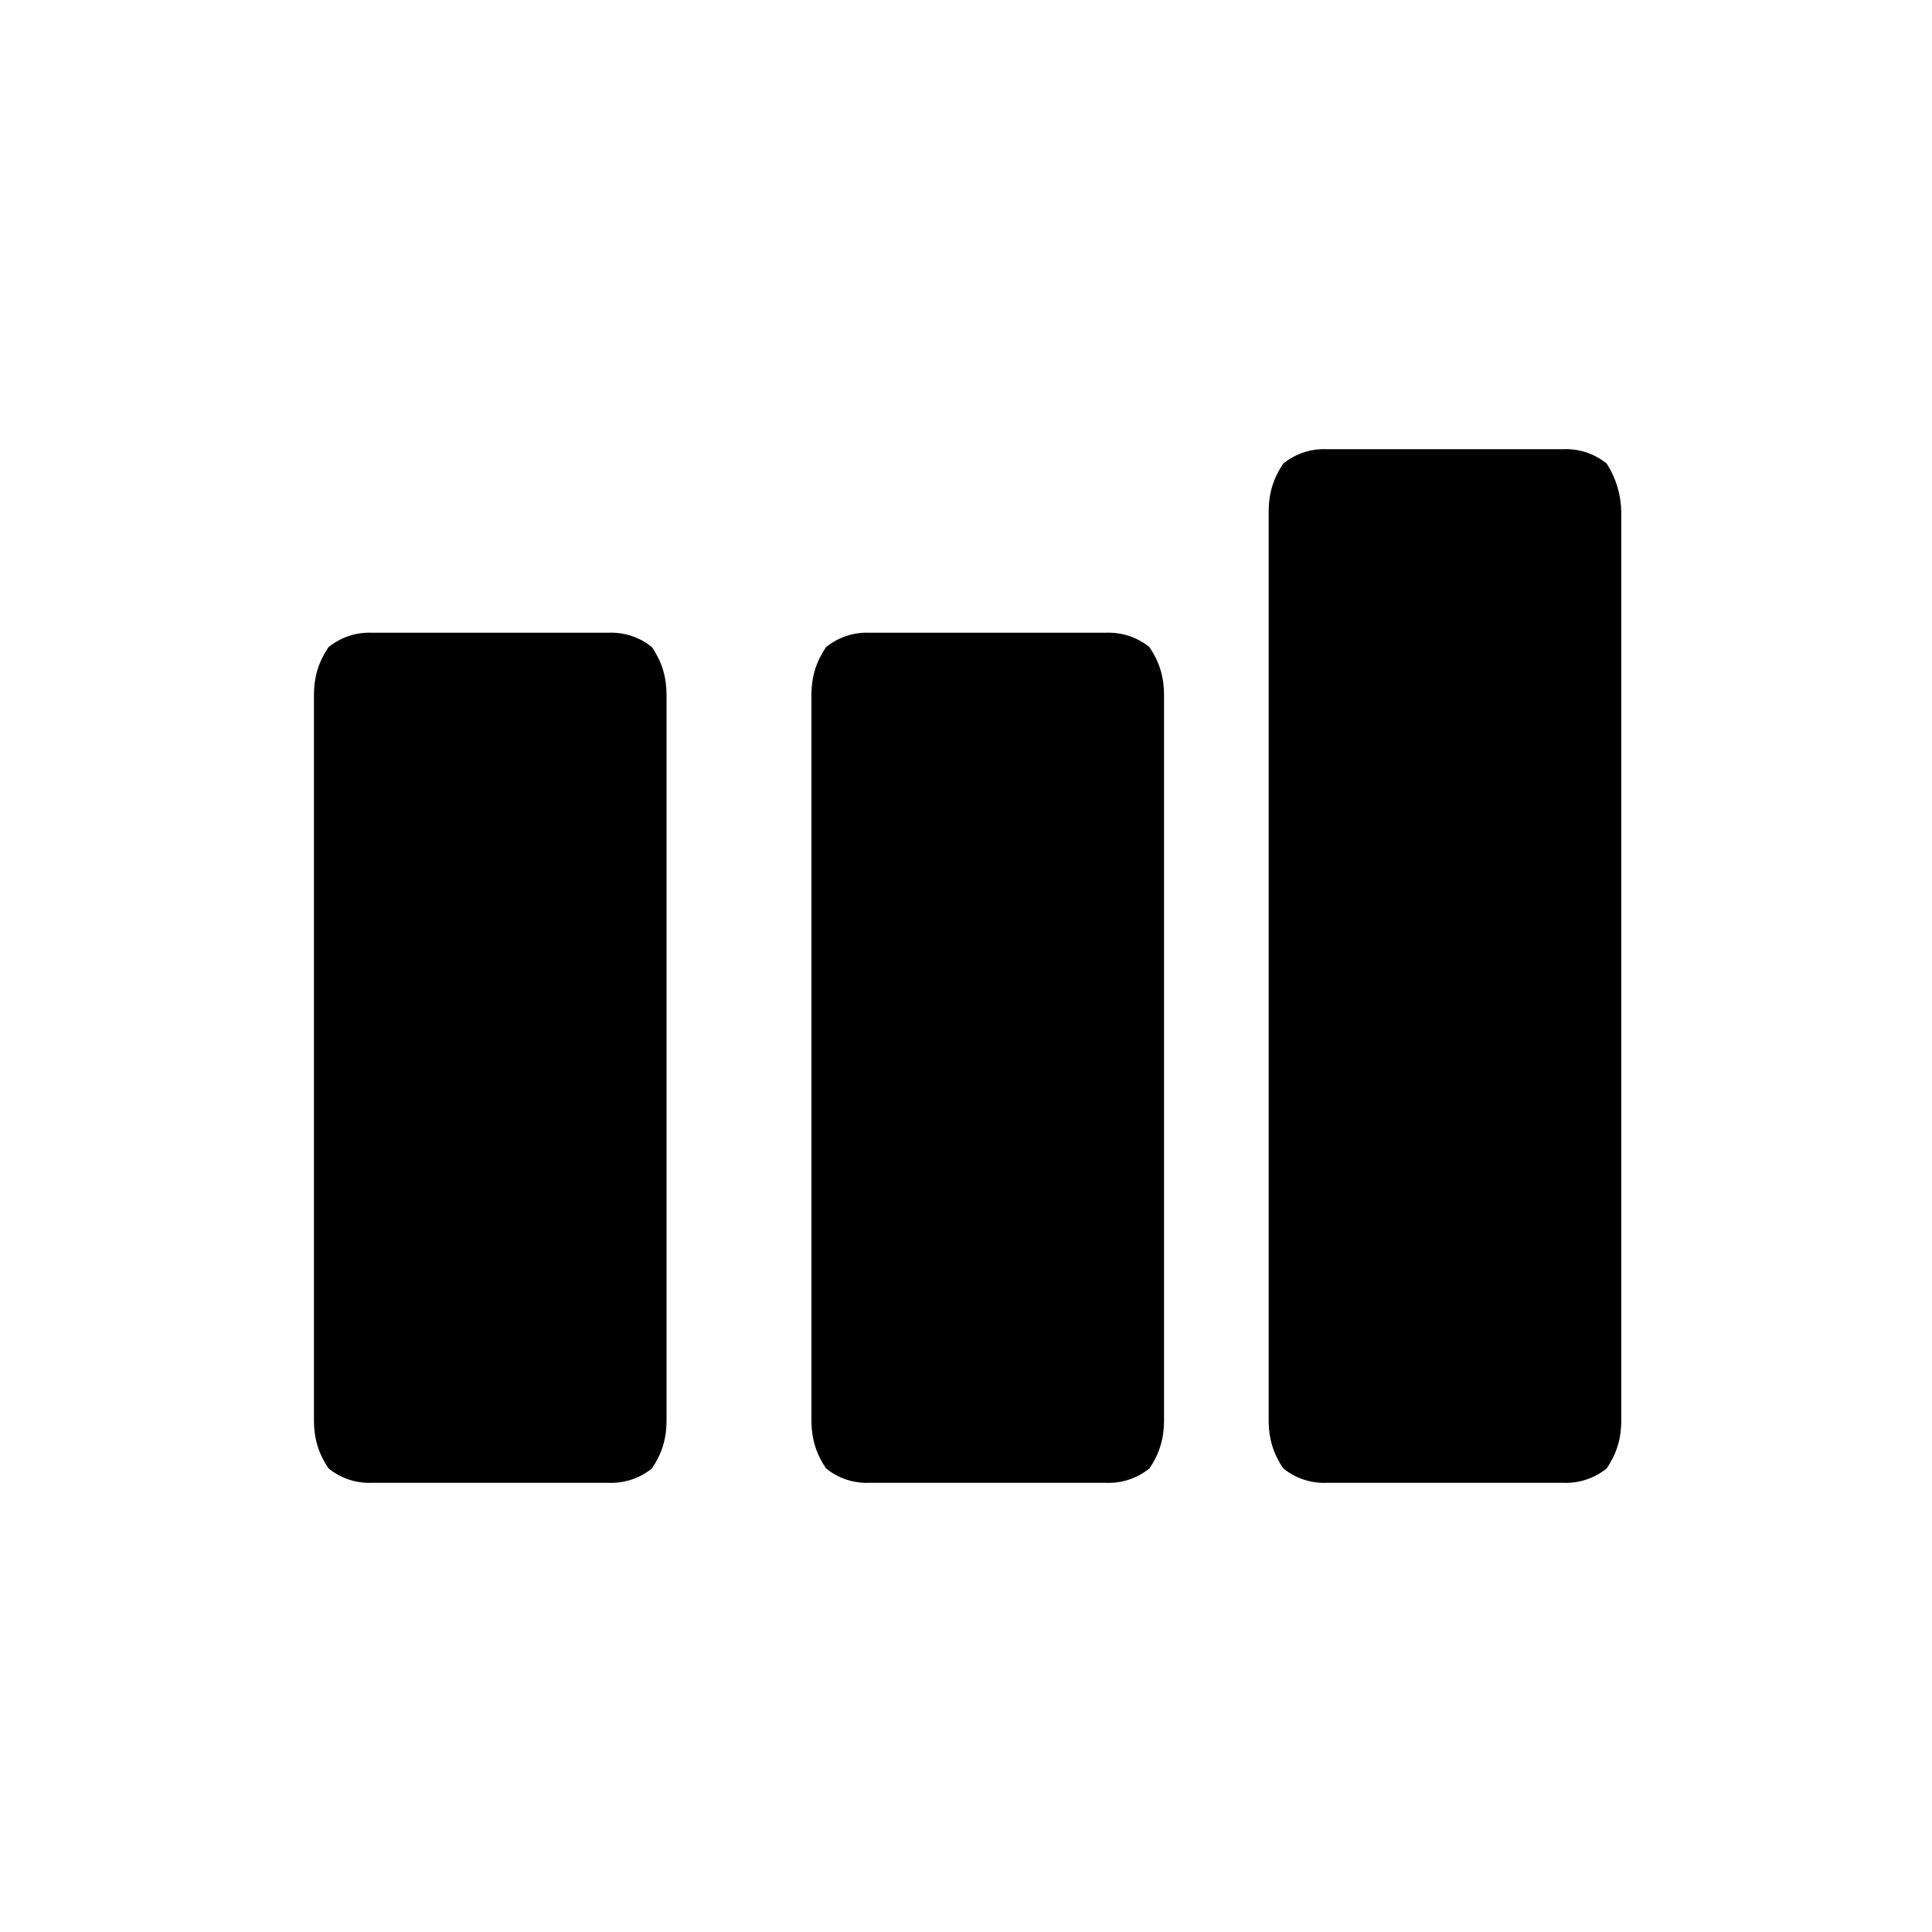
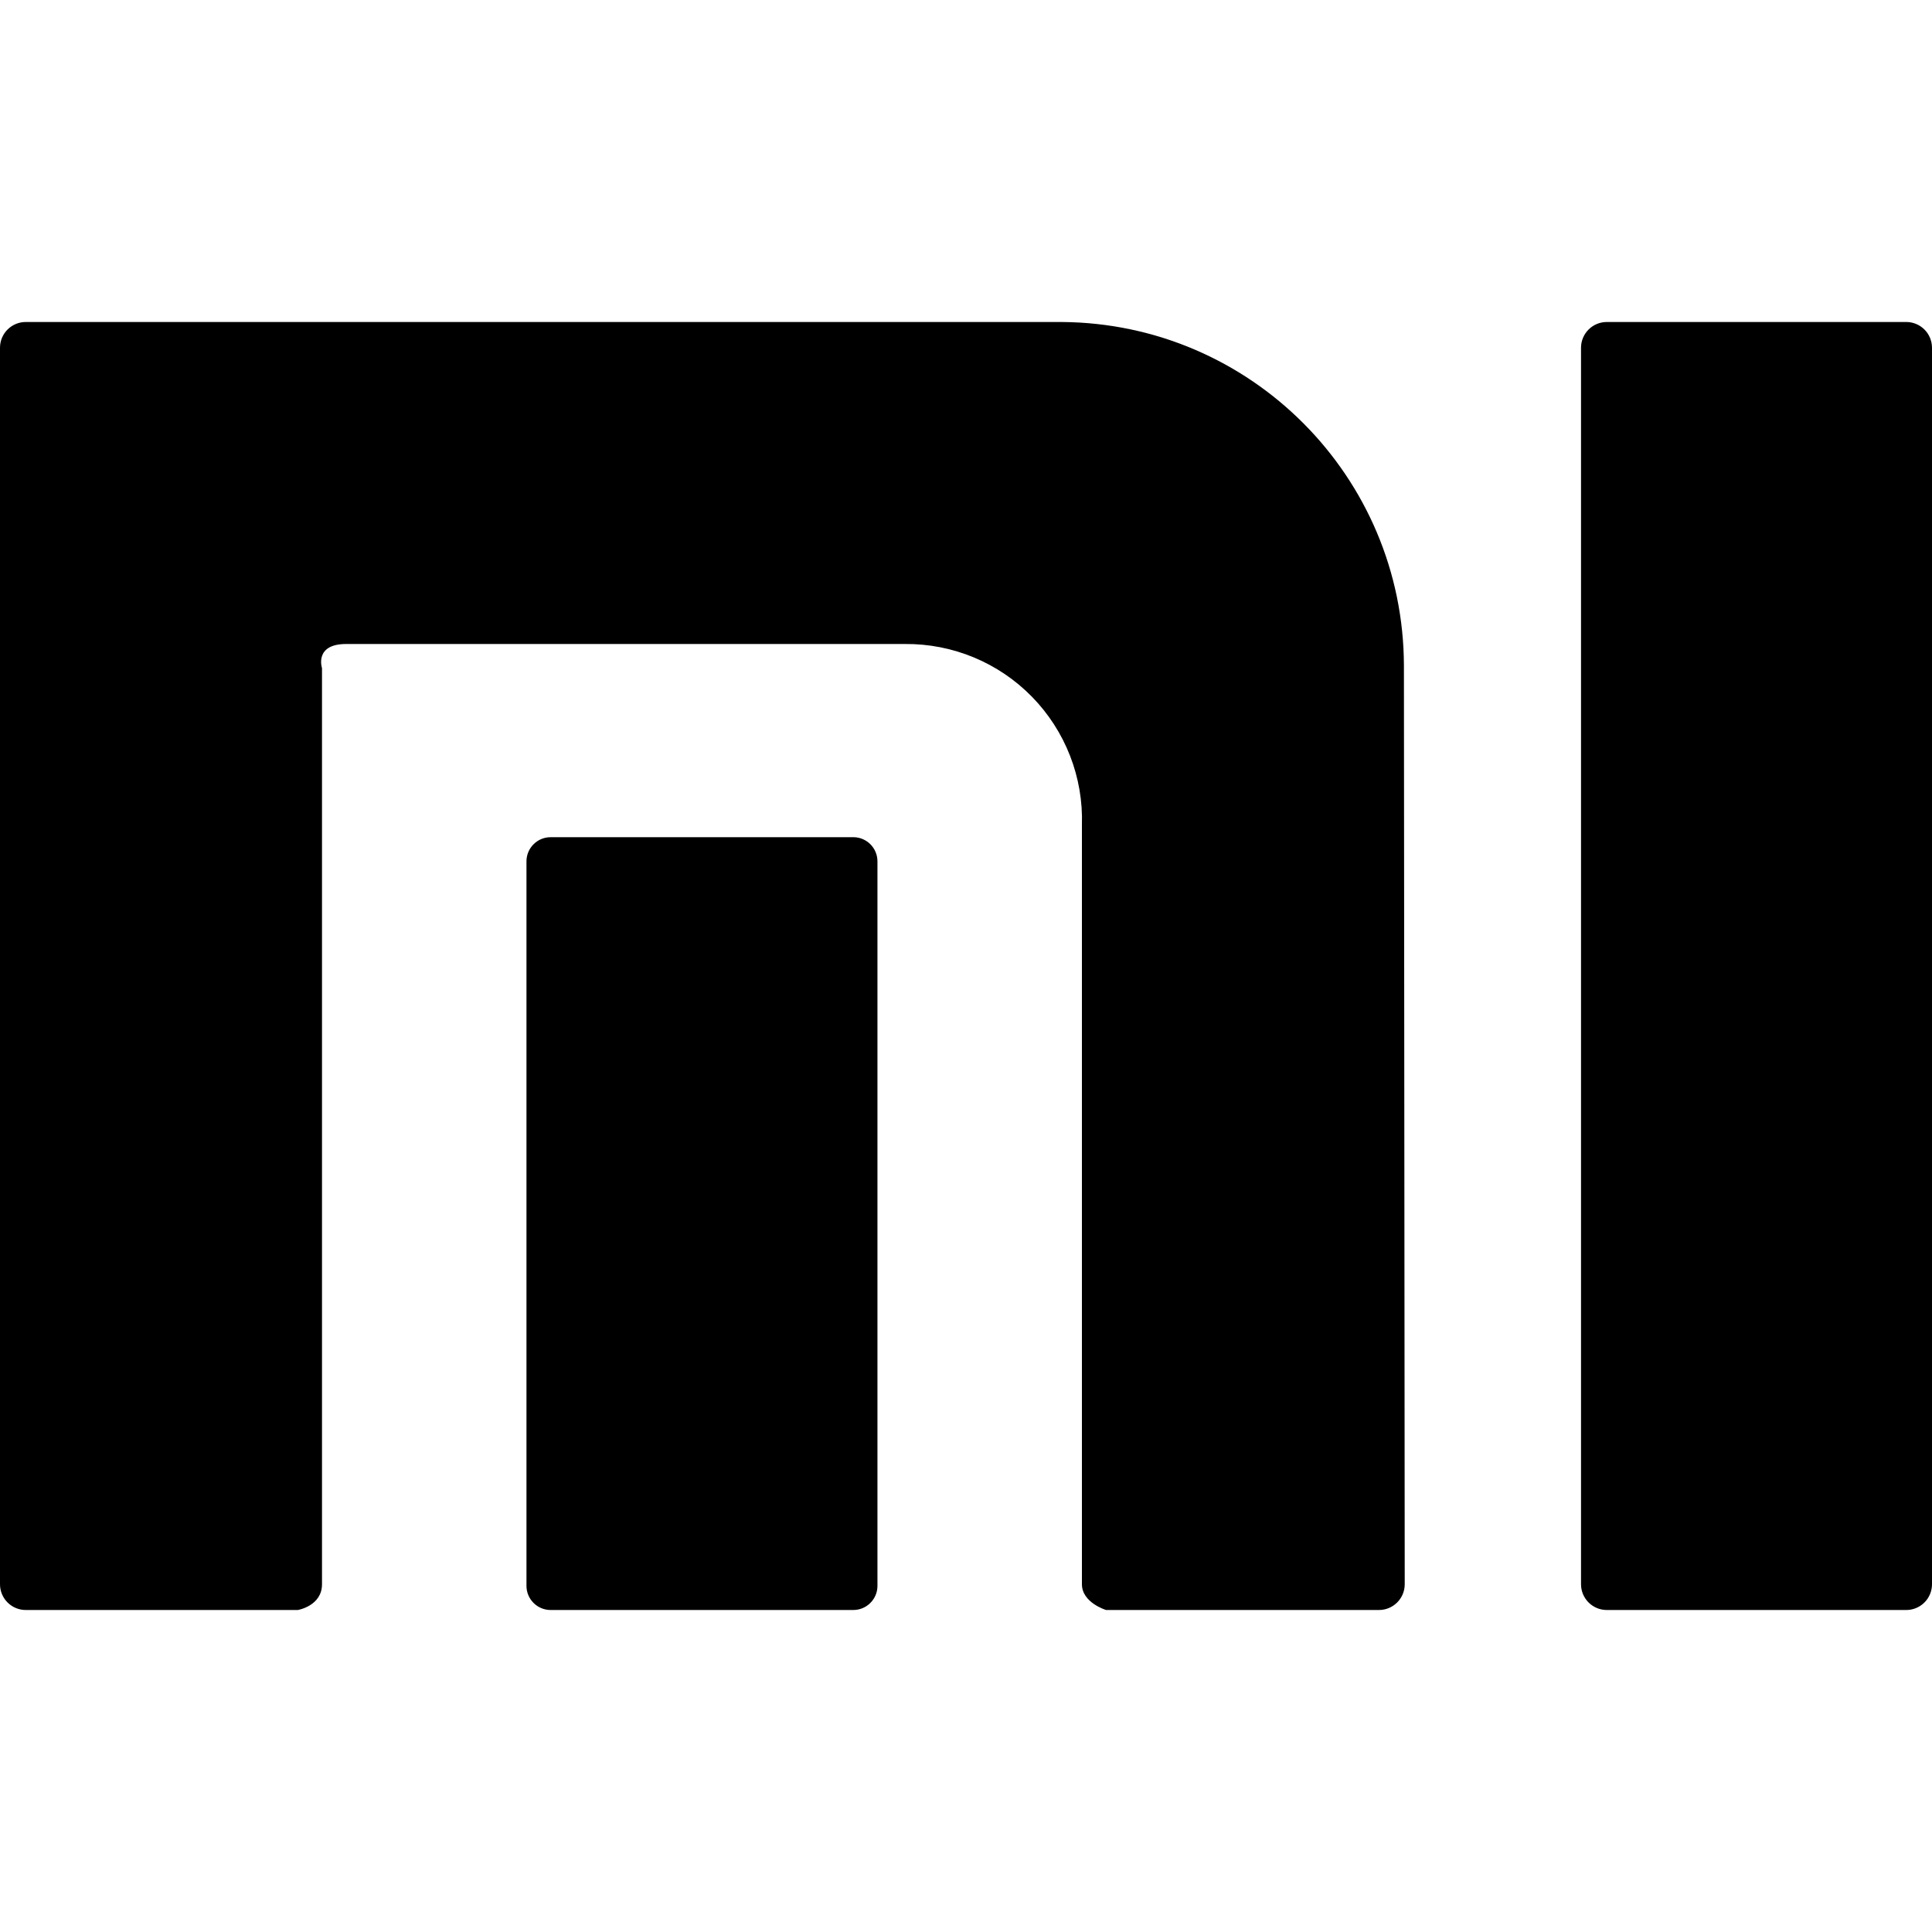
- <svg xmlns="http://www.w3.org/2000/svg" viewBox="0 0 24 24">
-   <path d="M19.96 5.76a1.14 1.14 0 0 1 .18.6v11.28c0 .24-.06.42-.18.6a.8.8 0 0 1-.54.18h-2.94a.8.8 0 0 1-.54-.18c-.12-.18-.18-.36-.18-.6V6.36c0-.24.06-.42.18-.6a.8.8 0 0 1 .54-.18h2.94a.8.8 0 0 1 .54.18zM14.28 8.04c.12.18.18.36.18.6v9c0 .24-.06.42-.18.6a.8.8 0 0 1-.54.18h-2.94a.8.8 0 0 1-.54-.18c-.12-.18-.18-.36-.18-.6v-9c0-.24.06-.42.18-.6a.8.8 0 0 1 .54-.18h2.94a.8.8 0 0 1 .54.18zM8.1 8.04c.12.18.18.36.18.6v9c0 .24-.06.42-.18.6a.8.8 0 0 1-.54.18H4.62a.8.8 0 0 1-.54-.18c-.12-.18-.18-.36-.18-.6v-9c0-.24.06-.42.18-.6a.8.8 0 0 1 .54-.18H7.56a.8.8 0 0 1 .54.18z" />
+ <svg xmlns="http://www.w3.org/2000/svg" fill="#000000" width="800px" height="800px" viewBox="0 0 24 24" role="img">
+   <path d="M19.96 20a.32.32 0 0 1-.32-.32V4.32a.32.32 0 0 1 .32-.32h3.71a.32.32 0 0 1 .33.32v15.36a.32.32 0 0 1-.33.32zm-6.22 0s-.3-.09-.3-.32v-9.43A2.18 2.18 0 0 0 11.24 8H4.3c-.4 0-.3.3-.3.3v11.38c0 .27-.3.32-.3.32H.33a.32.32 0 0 1-.33-.32V4.32A.32.32 0 0 1 .33 4h12.86a4.28 4.28 0 0 1 4.25 4.27l.01 11.41a.32.32 0 0 1-.32.32zm-6.9 0a.3.3 0 0 1-.3-.3v-9a.3.3 0 0 1 .3-.3h3.77a.3.3 0 0 1 .29.3v9a.3.3 0 0 1-.3.3z" />
</svg>
